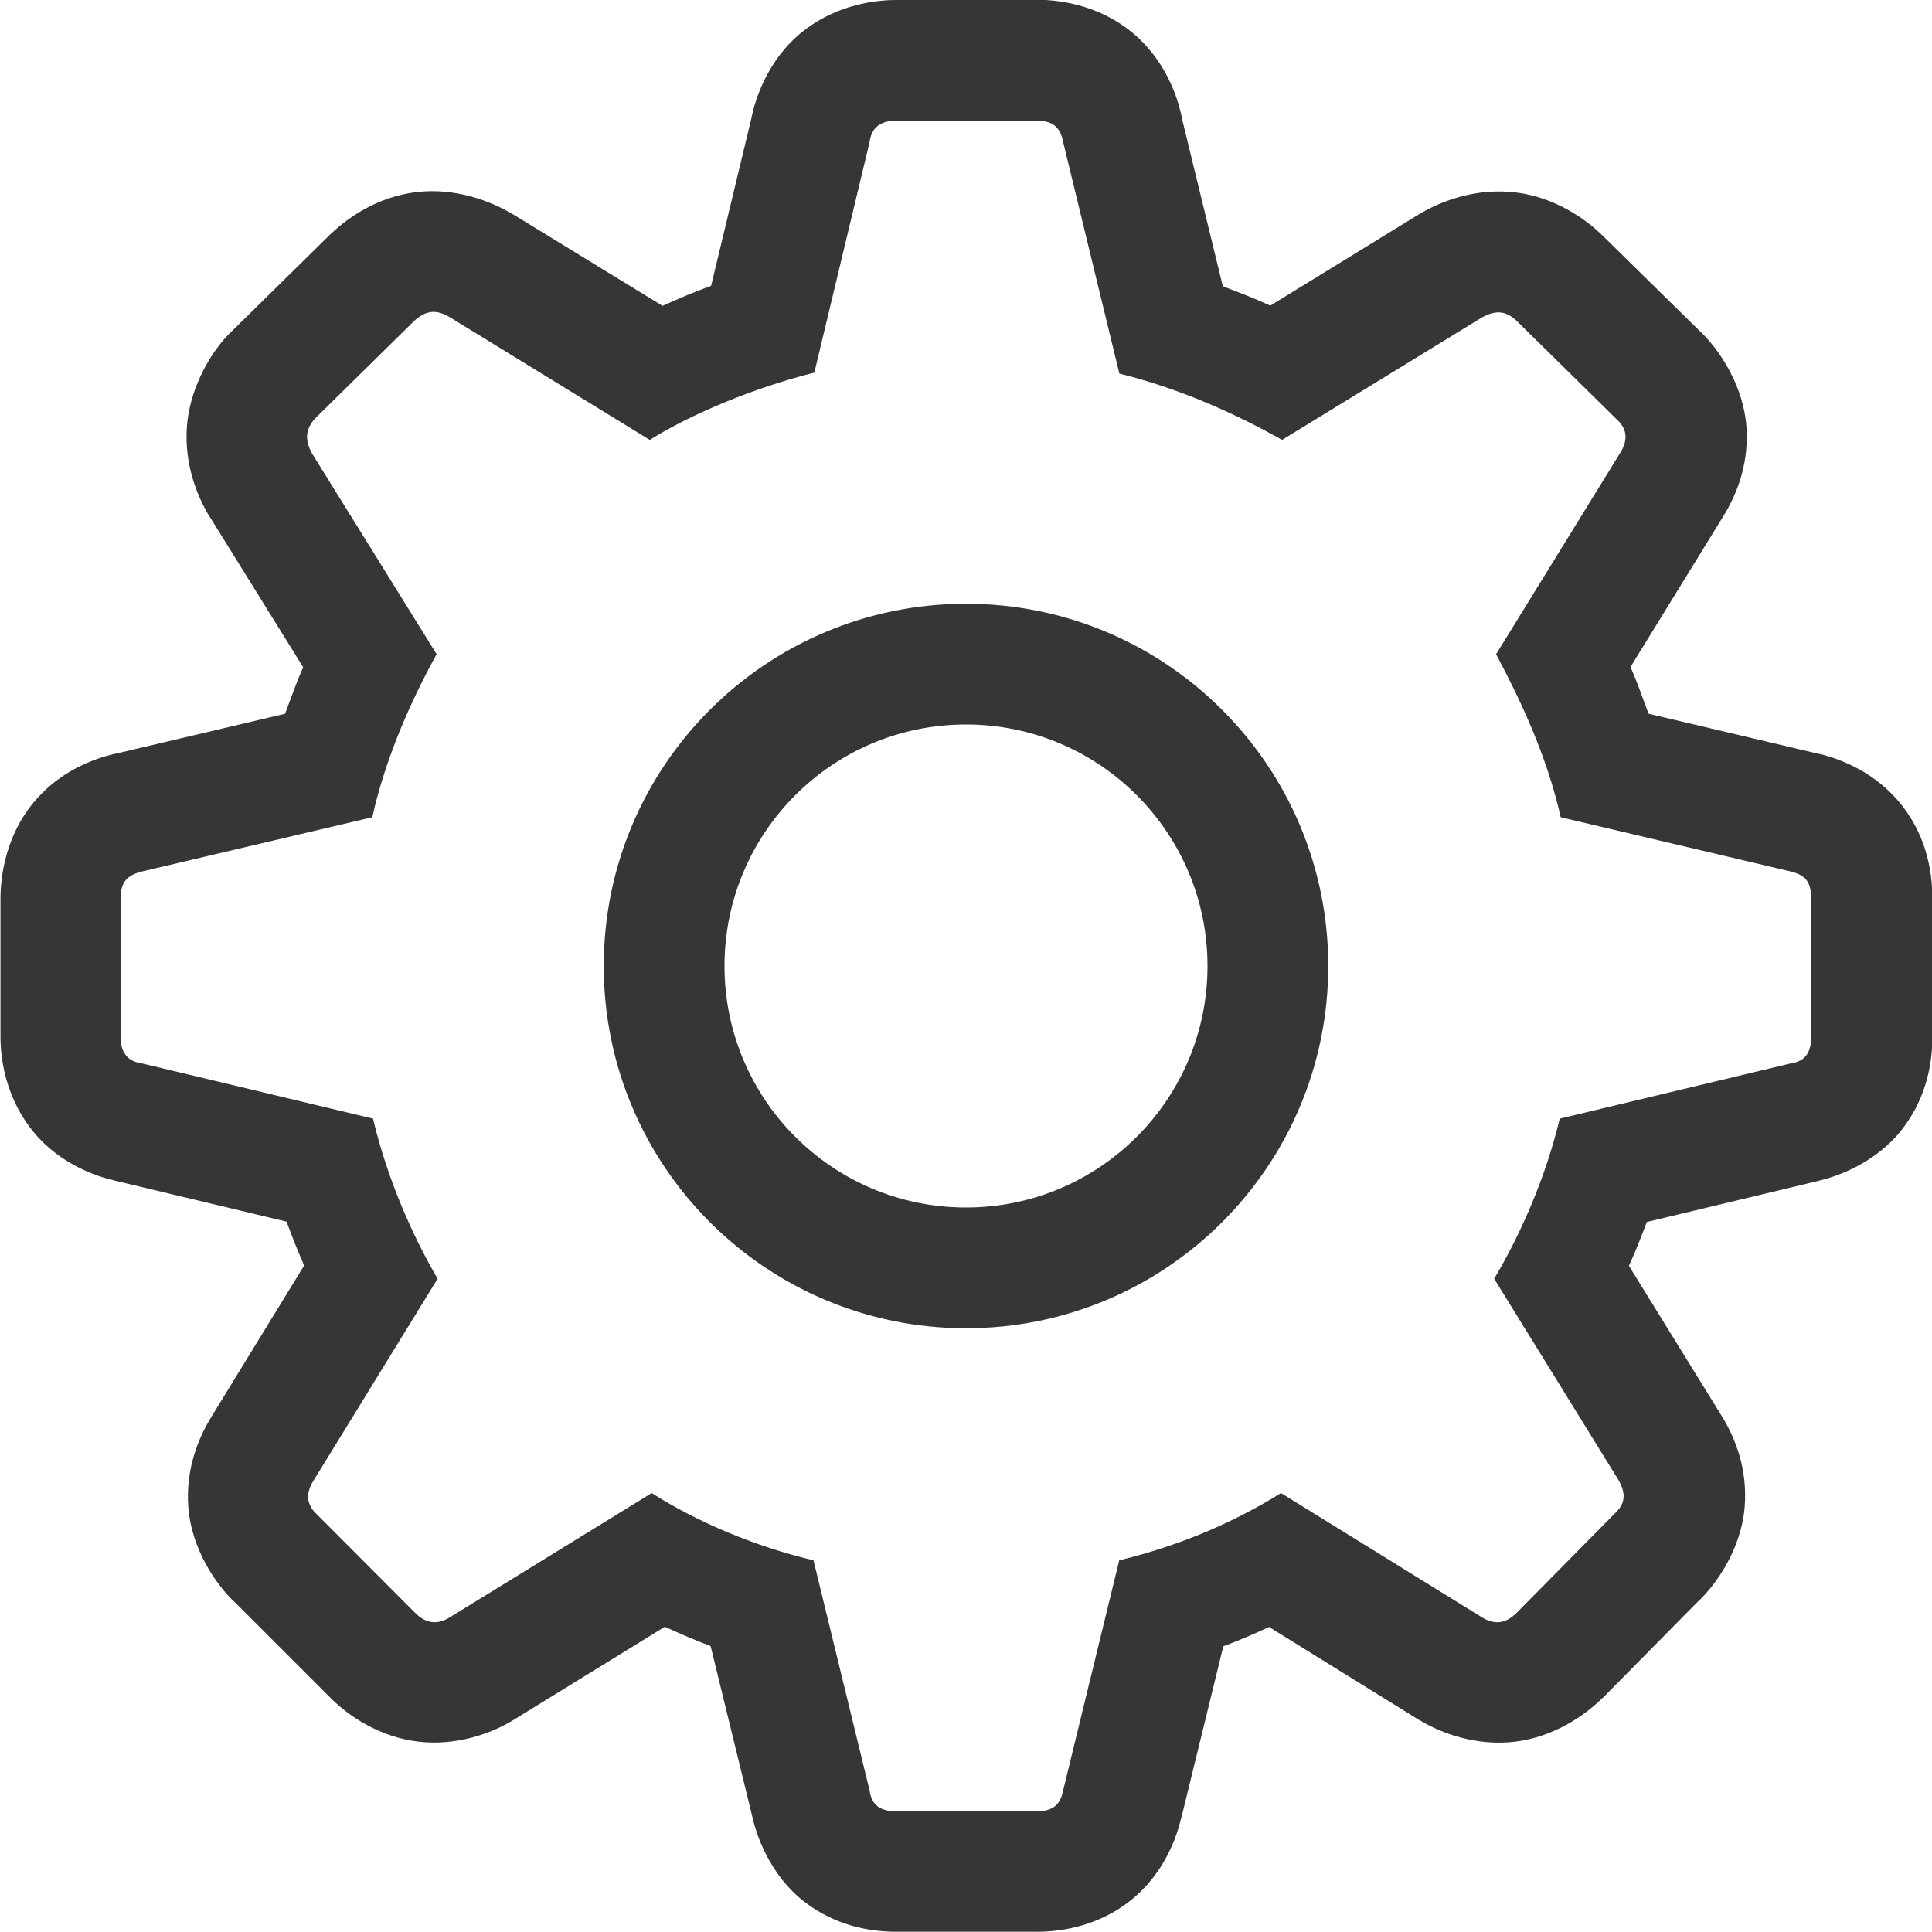
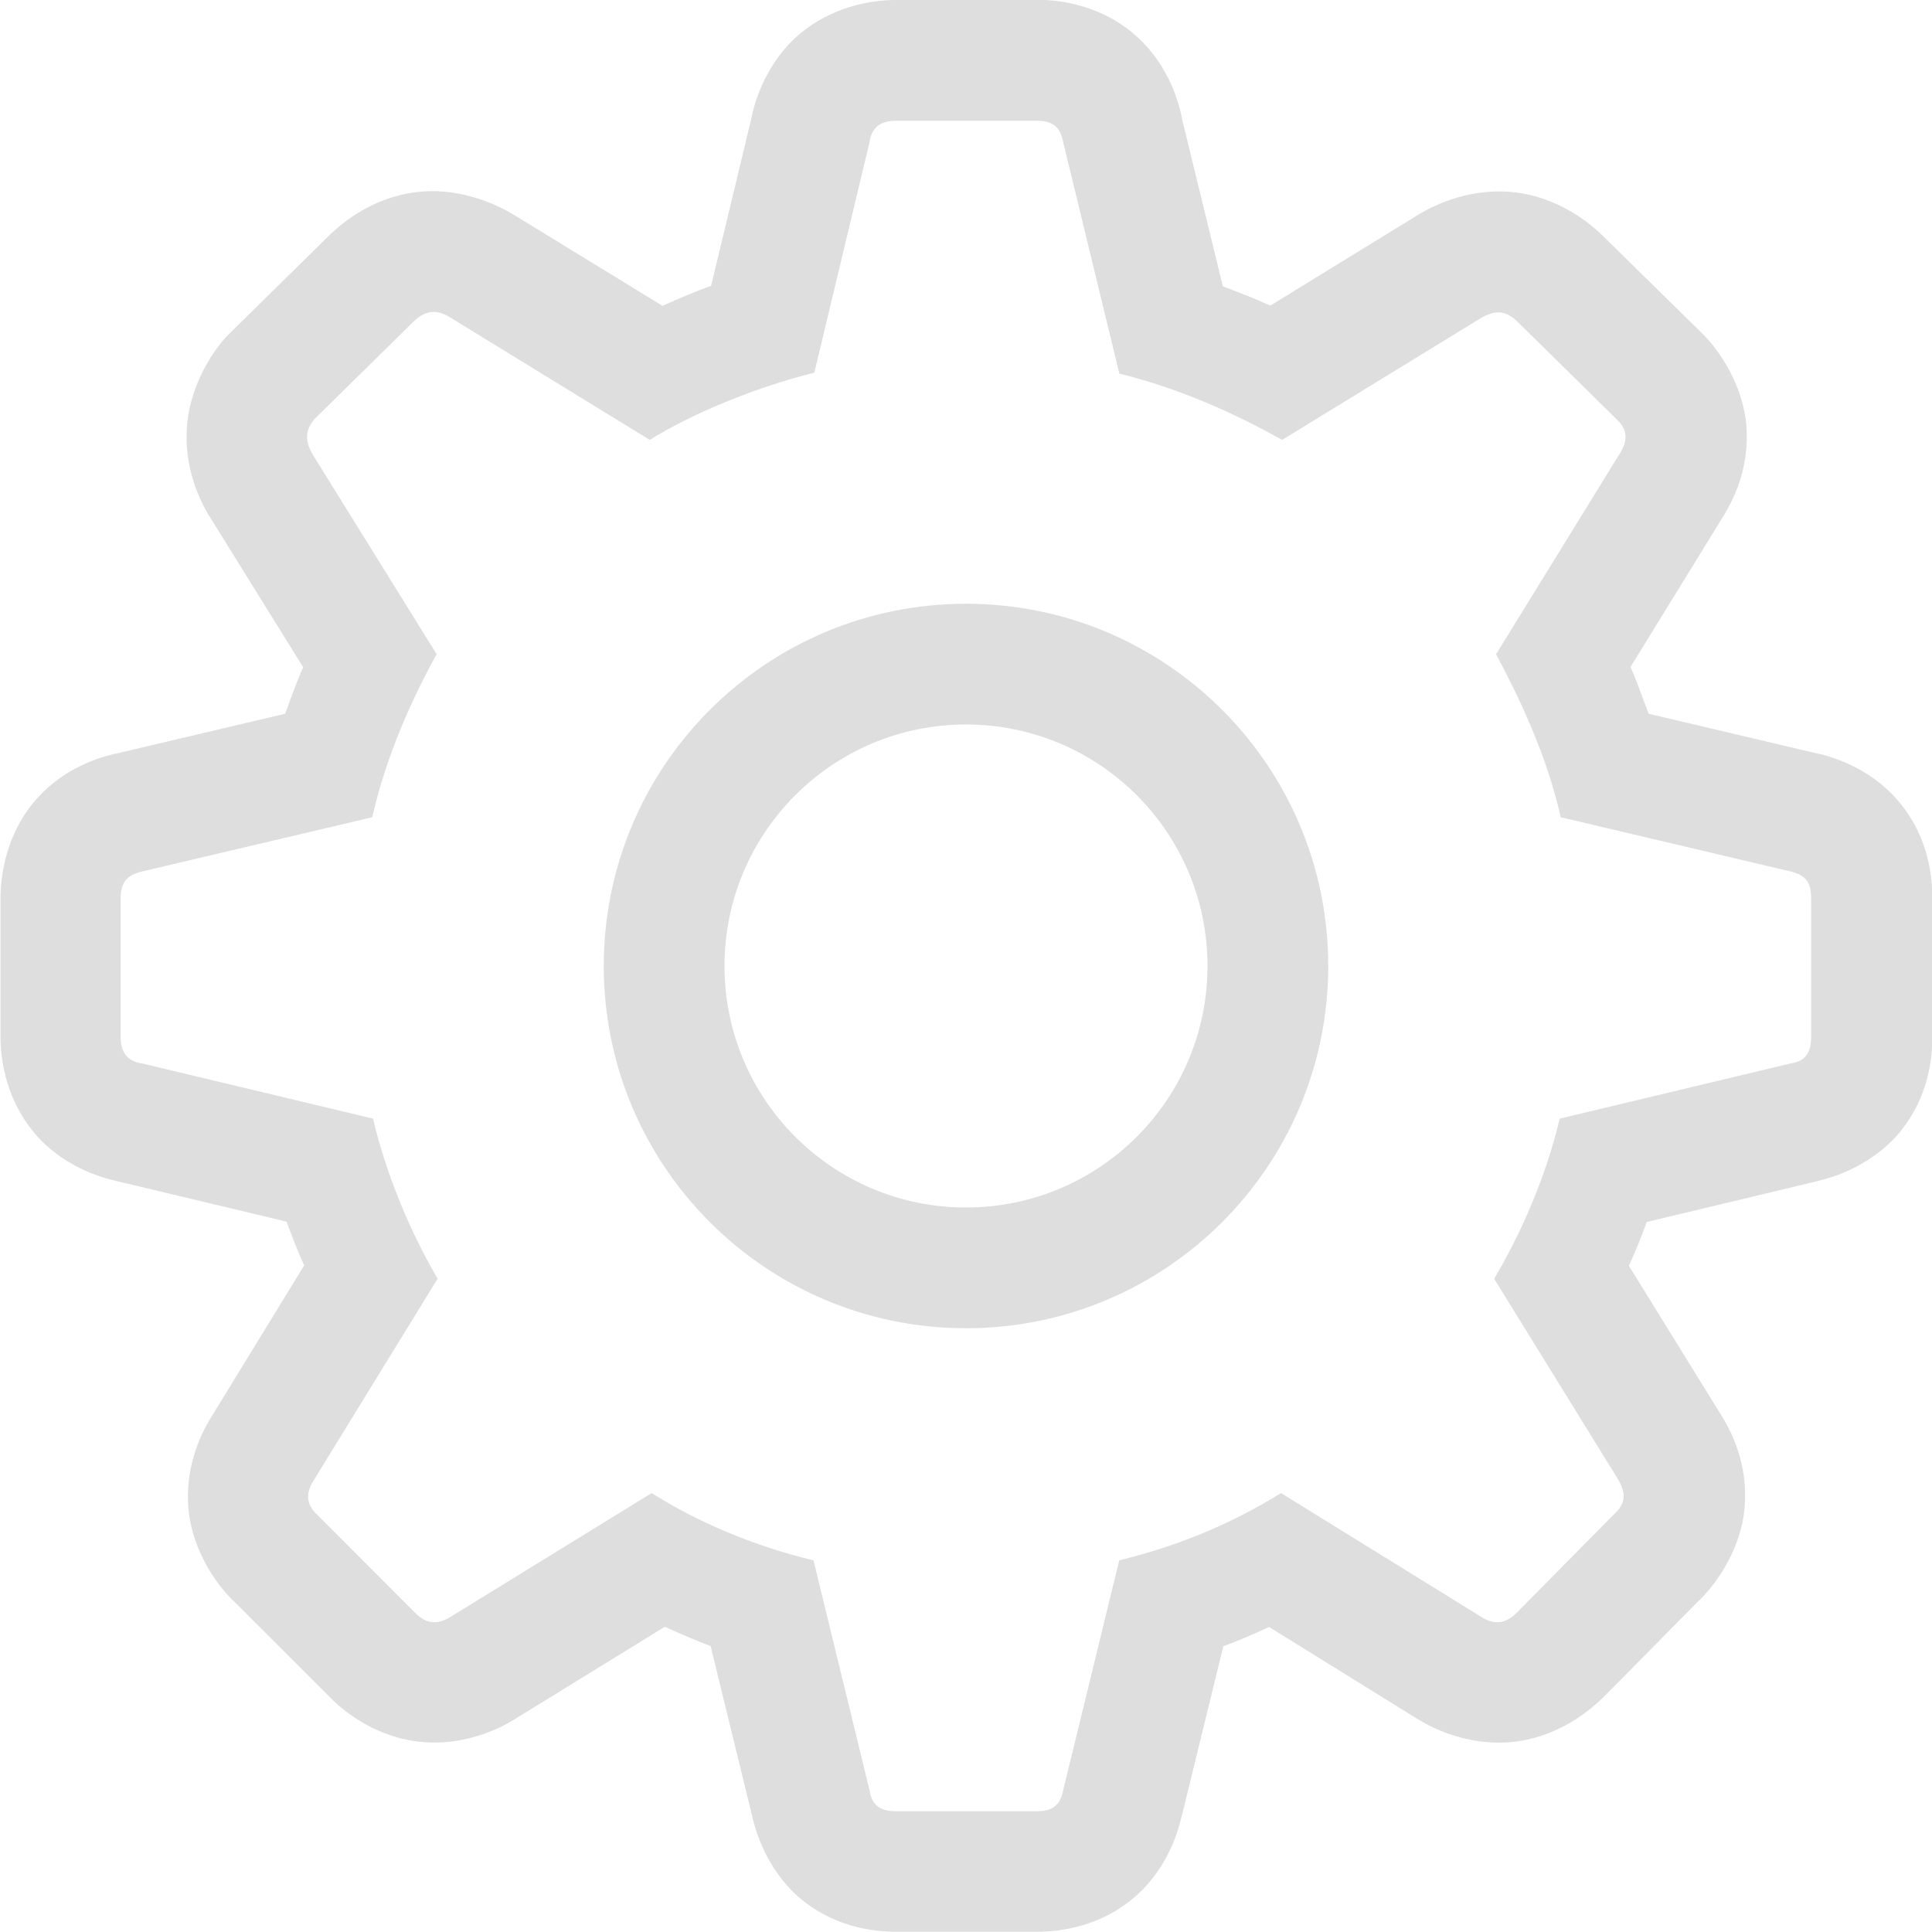
<svg xmlns="http://www.w3.org/2000/svg" width="16" height="16" version="1.1">
-   <path d="m8 5a3 3 0 0 0-3 3 3 3 0 0 0 3 3 3 3 0 0 0 3-3 3 3 0 0 0-3-3zm0 1a2 2 0 0 1 2 2 2 2 0 0 1-2 2 2 2 0 0 1-2-2 2 2 0 0 1 2-2z" fill="#363636" style="paint-order:fill markers stroke" />
-   <path d="m7.42 0c-0.223 0-0.535 0.062-0.795 0.279-0.259 0.218-0.383 0.538-0.414 0.768l0.02-0.102-0.342 1.422c-0.139 0.051-0.271 0.106-0.402 0.166l-1.238-0.758a1 1 0 0 0-0.008-0.004c-0.179-0.107-0.474-0.219-0.793-0.18-0.319 0.039-0.555 0.205-0.691 0.33a1 1 0 0 0-0.025 0.023l-0.82 0.807a1 1 0 0 0-0.037 0.037c-0.155 0.169-0.31 0.456-0.328 0.758-0.018 0.302 0.082 0.548 0.174 0.709a1 1 0 0 0 0.02 0.031l0.77 1.24c-0.055 0.121-0.099 0.249-0.15 0.385l-1.408 0.332a1 1 0 0 0-0.014 0.002c-0.162 0.041-0.44 0.135-0.662 0.402s-0.273 0.594-0.273 0.793v1.148c0 0.223 0.062 0.533 0.279 0.793 0.217 0.26 0.536 0.383 0.766 0.414l-0.1-0.018 1.424 0.34c0.047 0.125 0.093 0.246 0.146 0.363l-0.771 1.258c-0.103 0.167-0.214 0.429-0.188 0.752 0.027 0.323 0.213 0.622 0.393 0.787l0.783 0.783c0.154 0.155 0.409 0.325 0.725 0.363 0.315 0.039 0.61-0.067 0.793-0.18l1.252-0.771c0.124 0.057 0.249 0.111 0.379 0.16l0.35 1.432-0.02-0.105c0.031 0.233 0.169 0.573 0.439 0.785 0.271 0.212 0.566 0.254 0.77 0.254h1.168c0.203 0 0.513-0.05 0.777-0.264 0.265-0.213 0.381-0.515 0.42-0.711l-0.008 0.041 0.35-1.43c0.131-0.049 0.256-0.103 0.379-0.16l1.242 0.77a1 1 0 0 0 0.002 0c0.183 0.113 0.478 0.218 0.793 0.18 0.315-0.039 0.57-0.209 0.725-0.363a1 1 0 0 0 0.004-0.002l0.779-0.789c0.169-0.155 0.365-0.454 0.393-0.783 0.028-0.329-0.083-0.576-0.17-0.729a1 1 0 0 0-0.018-0.029l-0.77-1.246c0.054-0.117 0.101-0.238 0.148-0.363l1.428-0.342-0.1 0.018c0.233-0.031 0.571-0.169 0.783-0.439 0.212-0.271 0.254-0.565 0.254-0.768v-1.148c0-0.181-0.031-0.486-0.248-0.766-0.217-0.28-0.513-0.388-0.68-0.43a1 1 0 0 0-0.014-0.002l-1.408-0.332c-0.053-0.137-0.095-0.267-0.15-0.387l0.754-1.225c0.105-0.164 0.227-0.42 0.207-0.754-0.02-0.334-0.215-0.645-0.395-0.811l-0.791-0.777c-0.145-0.145-0.404-0.324-0.723-0.363-0.319-0.039-0.587 0.063-0.75 0.15a1 1 0 0 0-0.051 0.029l-1.234 0.758c-0.125-0.058-0.256-0.108-0.393-0.16l-0.336-1.379c-0.036-0.194-0.143-0.496-0.41-0.719-0.267-0.223-0.588-0.275-0.791-0.275h-1.168zm0 1h1.168c0.132 0 0.194 0.054 0.217 0.178l0.465 1.916c0.503 0.124 0.961 0.332 1.348 0.549l1.658-1.016c0.116-0.062 0.2-0.054 0.293 0.039l0.82 0.807c0.093 0.085 0.093 0.179 0.023 0.287l-1.022 1.658c0.186 0.349 0.419 0.83 0.535 1.35l1.904 0.449c0.124 0.031 0.17 0.085 0.17 0.225v1.148c0 0.132-0.054 0.201-0.17 0.217l-1.912 0.457c-0.116 0.488-0.326 0.962-0.543 1.326l1.029 1.666c0.062 0.108 0.062 0.194-0.031 0.279l-0.812 0.822c-0.093 0.093-0.186 0.099-0.287 0.037l-1.664-1.029c-0.387 0.24-0.829 0.433-1.34 0.557l-0.465 1.908c-0.023 0.116-0.085 0.17-0.217 0.17h-1.168c-0.132 0-0.201-0.054-0.217-0.17l-0.465-1.908c-0.488-0.116-0.96-0.316-1.34-0.557l-1.672 1.029c-0.101 0.062-0.194 0.056-0.287-0.037l-0.812-0.814c-0.093-0.085-0.093-0.179-0.031-0.279l1.029-1.674c-0.217-0.372-0.419-0.838-0.535-1.326l-1.912-0.457c-0.116-0.016-0.178-0.085-0.178-0.217v-1.148c0-0.14 0.054-0.194 0.178-0.225l1.906-0.449c0.116-0.519 0.34-1.001 0.533-1.35l-1.029-1.658c-0.062-0.109-0.062-0.202 0.023-0.295l0.82-0.807c0.093-0.085 0.179-0.101 0.295-0.031l1.656 1.016c0.348-0.217 0.868-0.433 1.363-0.557l0.457-1.908c0.015-0.116 0.085-0.178 0.217-0.178z" color="#000000" fill="#363636" stroke-linecap="round" stroke-linejoin="round" style="-inkscape-stroke:none" />
+   <path d="m8 5a3 3 0 0 0-3 3 3 3 0 0 0 3 3 3 3 0 0 0 3-3 3 3 0 0 0-3-3zm0 1a2 2 0 0 1 2 2 2 2 0 0 1-2 2 2 2 0 0 1-2-2 2 2 0 0 1 2-2z" fill="#dedede" style="paint-order:fill markers stroke" />
+   <path d="m7.42 0c-0.223 0-0.535 0.062-0.795 0.279-0.259 0.218-0.383 0.538-0.414 0.768l0.02-0.102-0.342 1.422c-0.139 0.051-0.271 0.106-0.402 0.166l-1.238-0.758a1 1 0 0 0-0.008-0.004c-0.179-0.107-0.474-0.219-0.793-0.18-0.319 0.039-0.555 0.205-0.691 0.33a1 1 0 0 0-0.025 0.023l-0.82 0.807a1 1 0 0 0-0.037 0.037c-0.155 0.169-0.31 0.456-0.328 0.758-0.018 0.302 0.082 0.548 0.174 0.709a1 1 0 0 0 0.02 0.031l0.77 1.24c-0.055 0.121-0.099 0.249-0.15 0.385l-1.408 0.332a1 1 0 0 0-0.014 0.002c-0.162 0.041-0.44 0.135-0.662 0.402s-0.273 0.594-0.273 0.793v1.148c0 0.223 0.062 0.533 0.279 0.793 0.217 0.26 0.536 0.383 0.766 0.414l-0.1-0.018 1.424 0.34c0.047 0.125 0.093 0.246 0.146 0.363l-0.771 1.258c-0.103 0.167-0.214 0.429-0.188 0.752 0.027 0.323 0.213 0.622 0.393 0.787l0.783 0.783c0.154 0.155 0.409 0.325 0.725 0.363 0.315 0.039 0.61-0.067 0.793-0.18l1.252-0.771c0.124 0.057 0.249 0.111 0.379 0.16l0.35 1.432-0.02-0.105c0.031 0.233 0.169 0.573 0.439 0.785 0.271 0.212 0.566 0.254 0.77 0.254h1.168c0.203 0 0.513-0.05 0.777-0.264 0.265-0.213 0.381-0.515 0.42-0.711l-0.008 0.041 0.35-1.43c0.131-0.049 0.256-0.103 0.379-0.16l1.242 0.77a1 1 0 0 0 0.002 0c0.183 0.113 0.478 0.218 0.793 0.18 0.315-0.039 0.57-0.209 0.725-0.363a1 1 0 0 0 0.004-0.002l0.779-0.789c0.169-0.155 0.365-0.454 0.393-0.783 0.028-0.329-0.083-0.576-0.17-0.729a1 1 0 0 0-0.018-0.029l-0.77-1.246c0.054-0.117 0.101-0.238 0.148-0.363l1.428-0.342-0.1 0.018c0.233-0.031 0.571-0.169 0.783-0.439 0.212-0.271 0.254-0.565 0.254-0.768v-1.148c0-0.181-0.031-0.486-0.248-0.766-0.217-0.28-0.513-0.388-0.68-0.43a1 1 0 0 0-0.014-0.002l-1.408-0.332c-0.053-0.137-0.095-0.267-0.15-0.387l0.754-1.225c0.105-0.164 0.227-0.42 0.207-0.754-0.02-0.334-0.215-0.645-0.395-0.811l-0.791-0.777c-0.145-0.145-0.404-0.324-0.723-0.363-0.319-0.039-0.587 0.063-0.75 0.15a1 1 0 0 0-0.051 0.029l-1.234 0.758c-0.125-0.058-0.256-0.108-0.393-0.16l-0.336-1.379c-0.036-0.194-0.143-0.496-0.41-0.719-0.267-0.223-0.588-0.275-0.791-0.275h-1.168zm0 1h1.168c0.132 0 0.194 0.054 0.217 0.178l0.465 1.916c0.503 0.124 0.961 0.332 1.348 0.549l1.658-1.016c0.116-0.062 0.2-0.054 0.293 0.039l0.82 0.807c0.093 0.085 0.093 0.179 0.023 0.287l-1.022 1.658c0.186 0.349 0.419 0.83 0.535 1.35l1.904 0.449c0.124 0.031 0.17 0.085 0.17 0.225v1.148c0 0.132-0.054 0.201-0.17 0.217l-1.912 0.457c-0.116 0.488-0.326 0.962-0.543 1.326l1.029 1.666c0.062 0.108 0.062 0.194-0.031 0.279l-0.812 0.822c-0.093 0.093-0.186 0.099-0.287 0.037l-1.664-1.029c-0.387 0.24-0.829 0.433-1.34 0.557l-0.465 1.908c-0.023 0.116-0.085 0.17-0.217 0.17h-1.168c-0.132 0-0.201-0.054-0.217-0.17l-0.465-1.908c-0.488-0.116-0.96-0.316-1.34-0.557l-1.672 1.029c-0.101 0.062-0.194 0.056-0.287-0.037l-0.812-0.814c-0.093-0.085-0.093-0.179-0.031-0.279l1.029-1.674c-0.217-0.372-0.419-0.838-0.535-1.326l-1.912-0.457c-0.116-0.016-0.178-0.085-0.178-0.217v-1.148c0-0.14 0.054-0.194 0.178-0.225l1.906-0.449c0.116-0.519 0.34-1.001 0.533-1.35l-1.029-1.658c-0.062-0.109-0.062-0.202 0.023-0.295l0.82-0.807c0.093-0.085 0.179-0.101 0.295-0.031l1.656 1.016c0.348-0.217 0.868-0.433 1.363-0.557l0.457-1.908c0.015-0.116 0.085-0.178 0.217-0.178z" color="#FFFFFF" fill="#dedede" stroke-linecap="round" stroke-linejoin="round" style="-inkscape-stroke:none" />
</svg>
